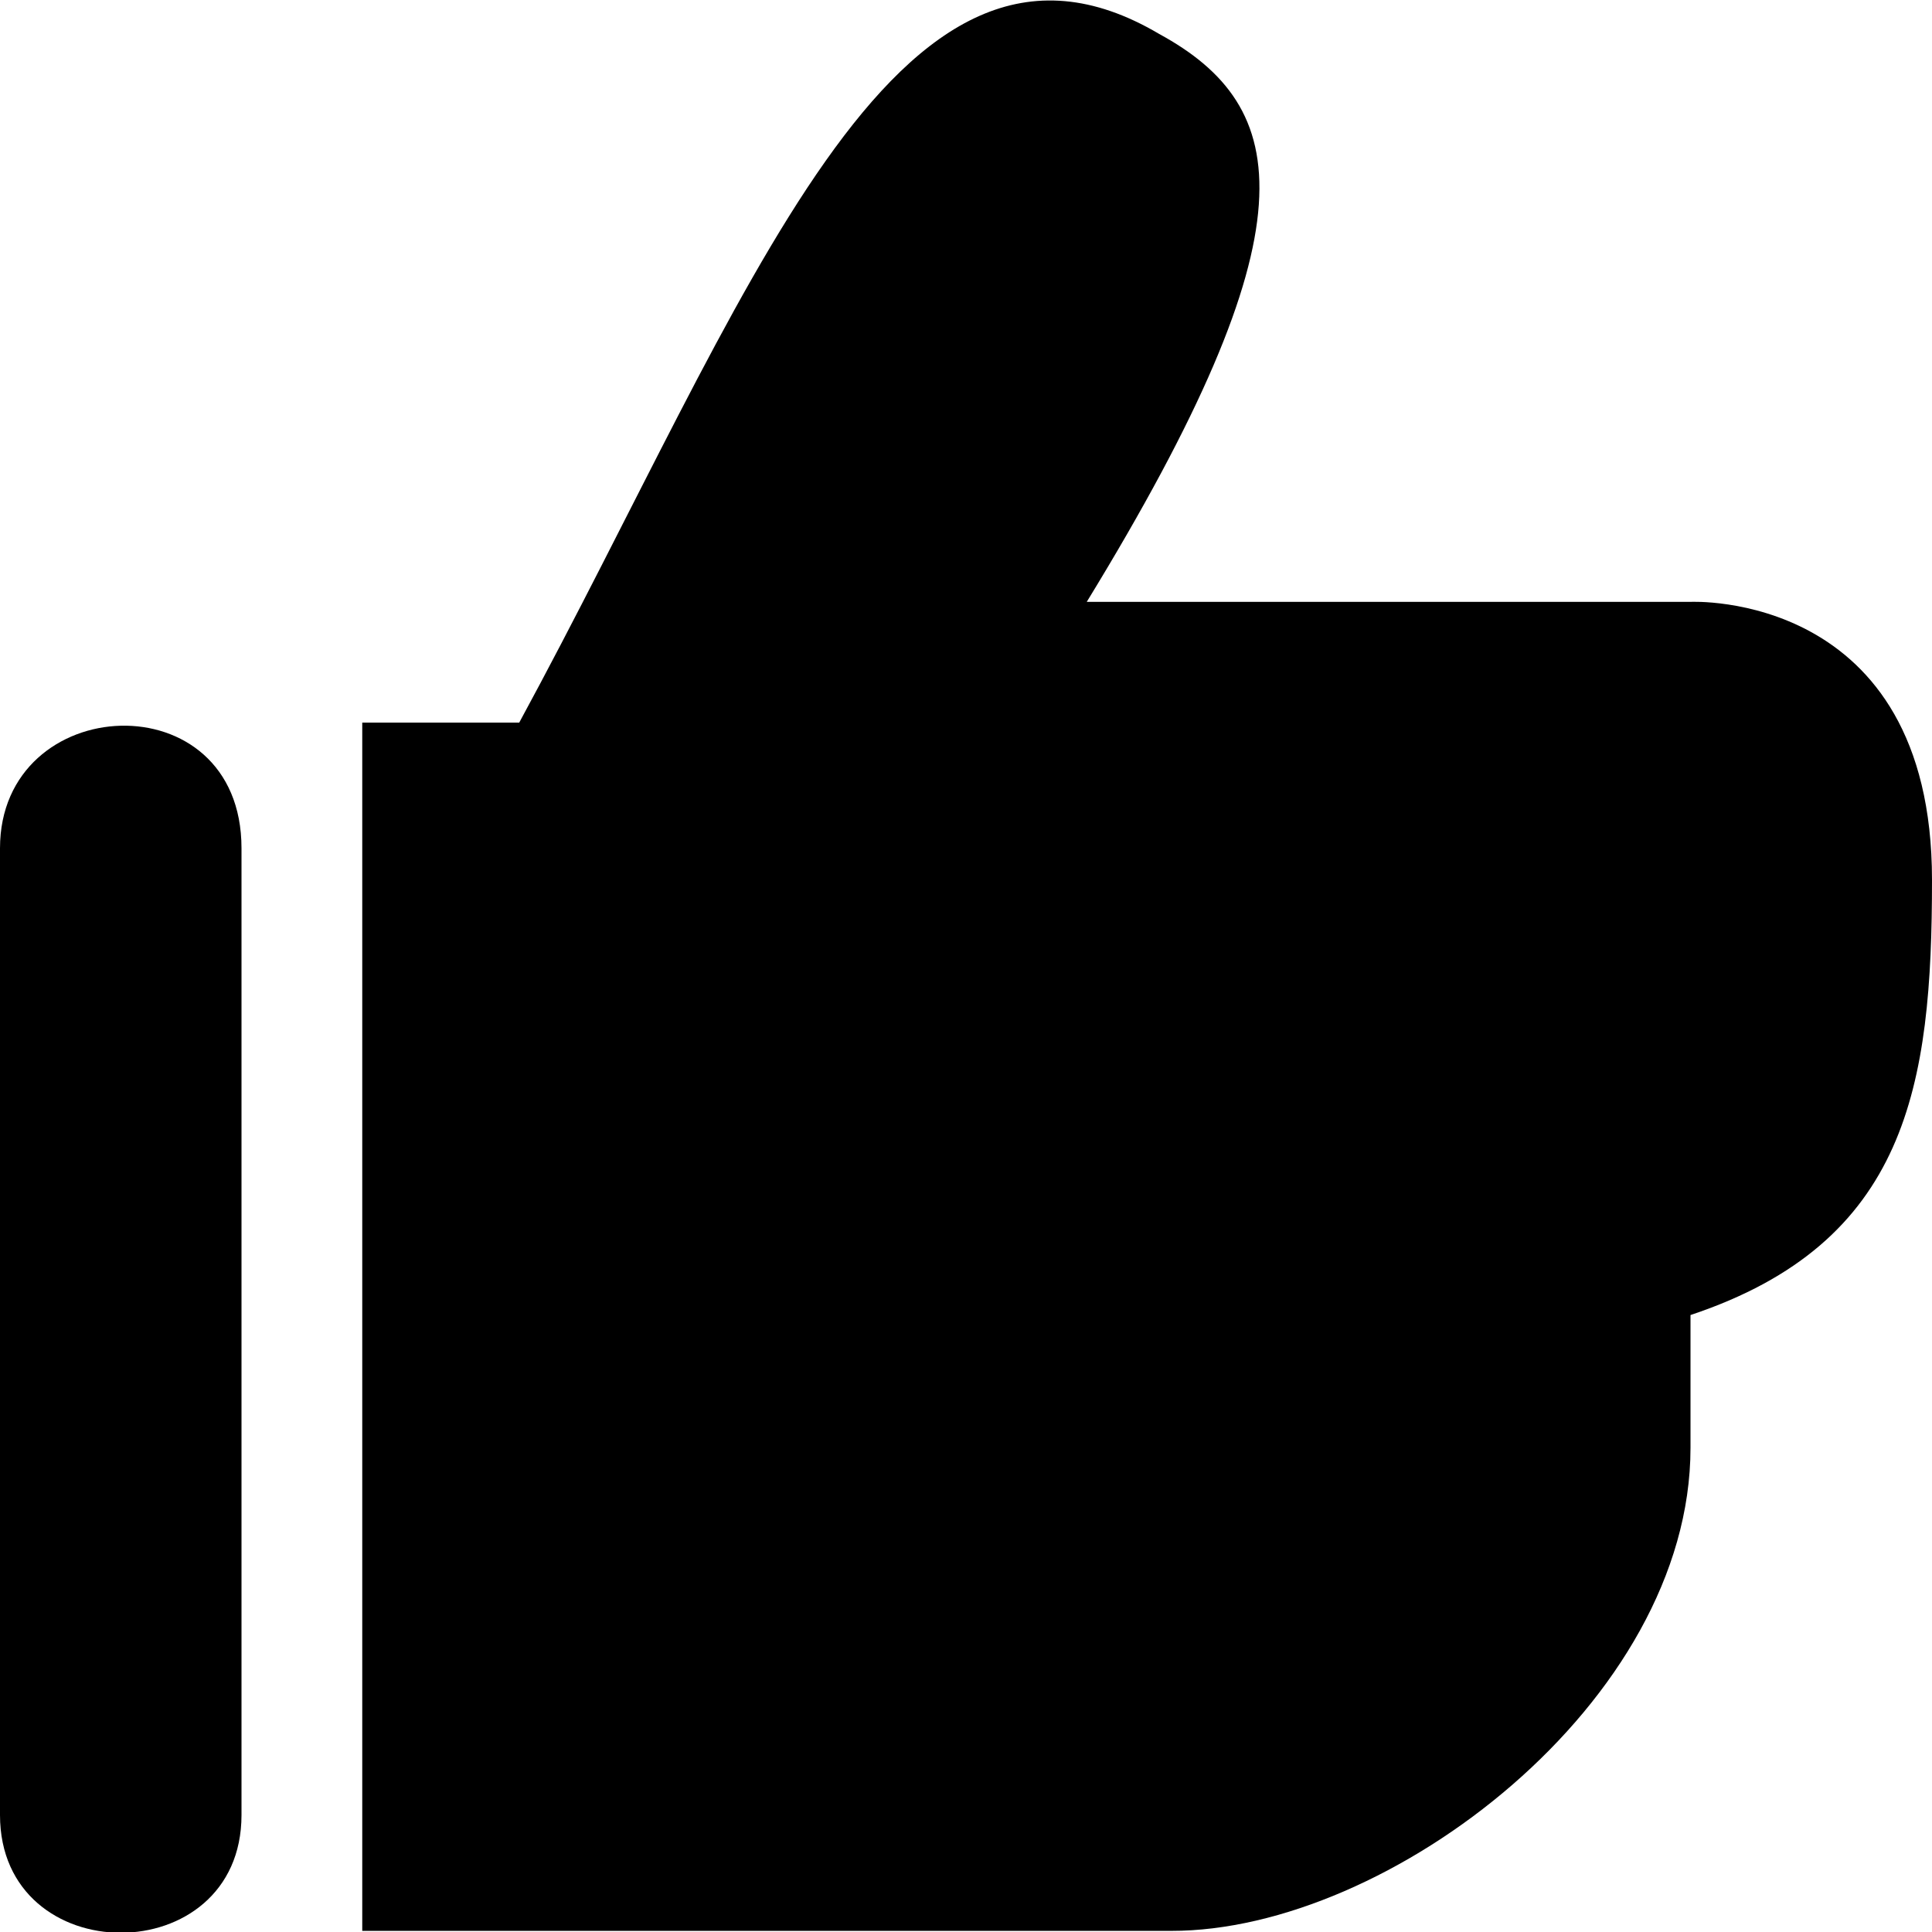
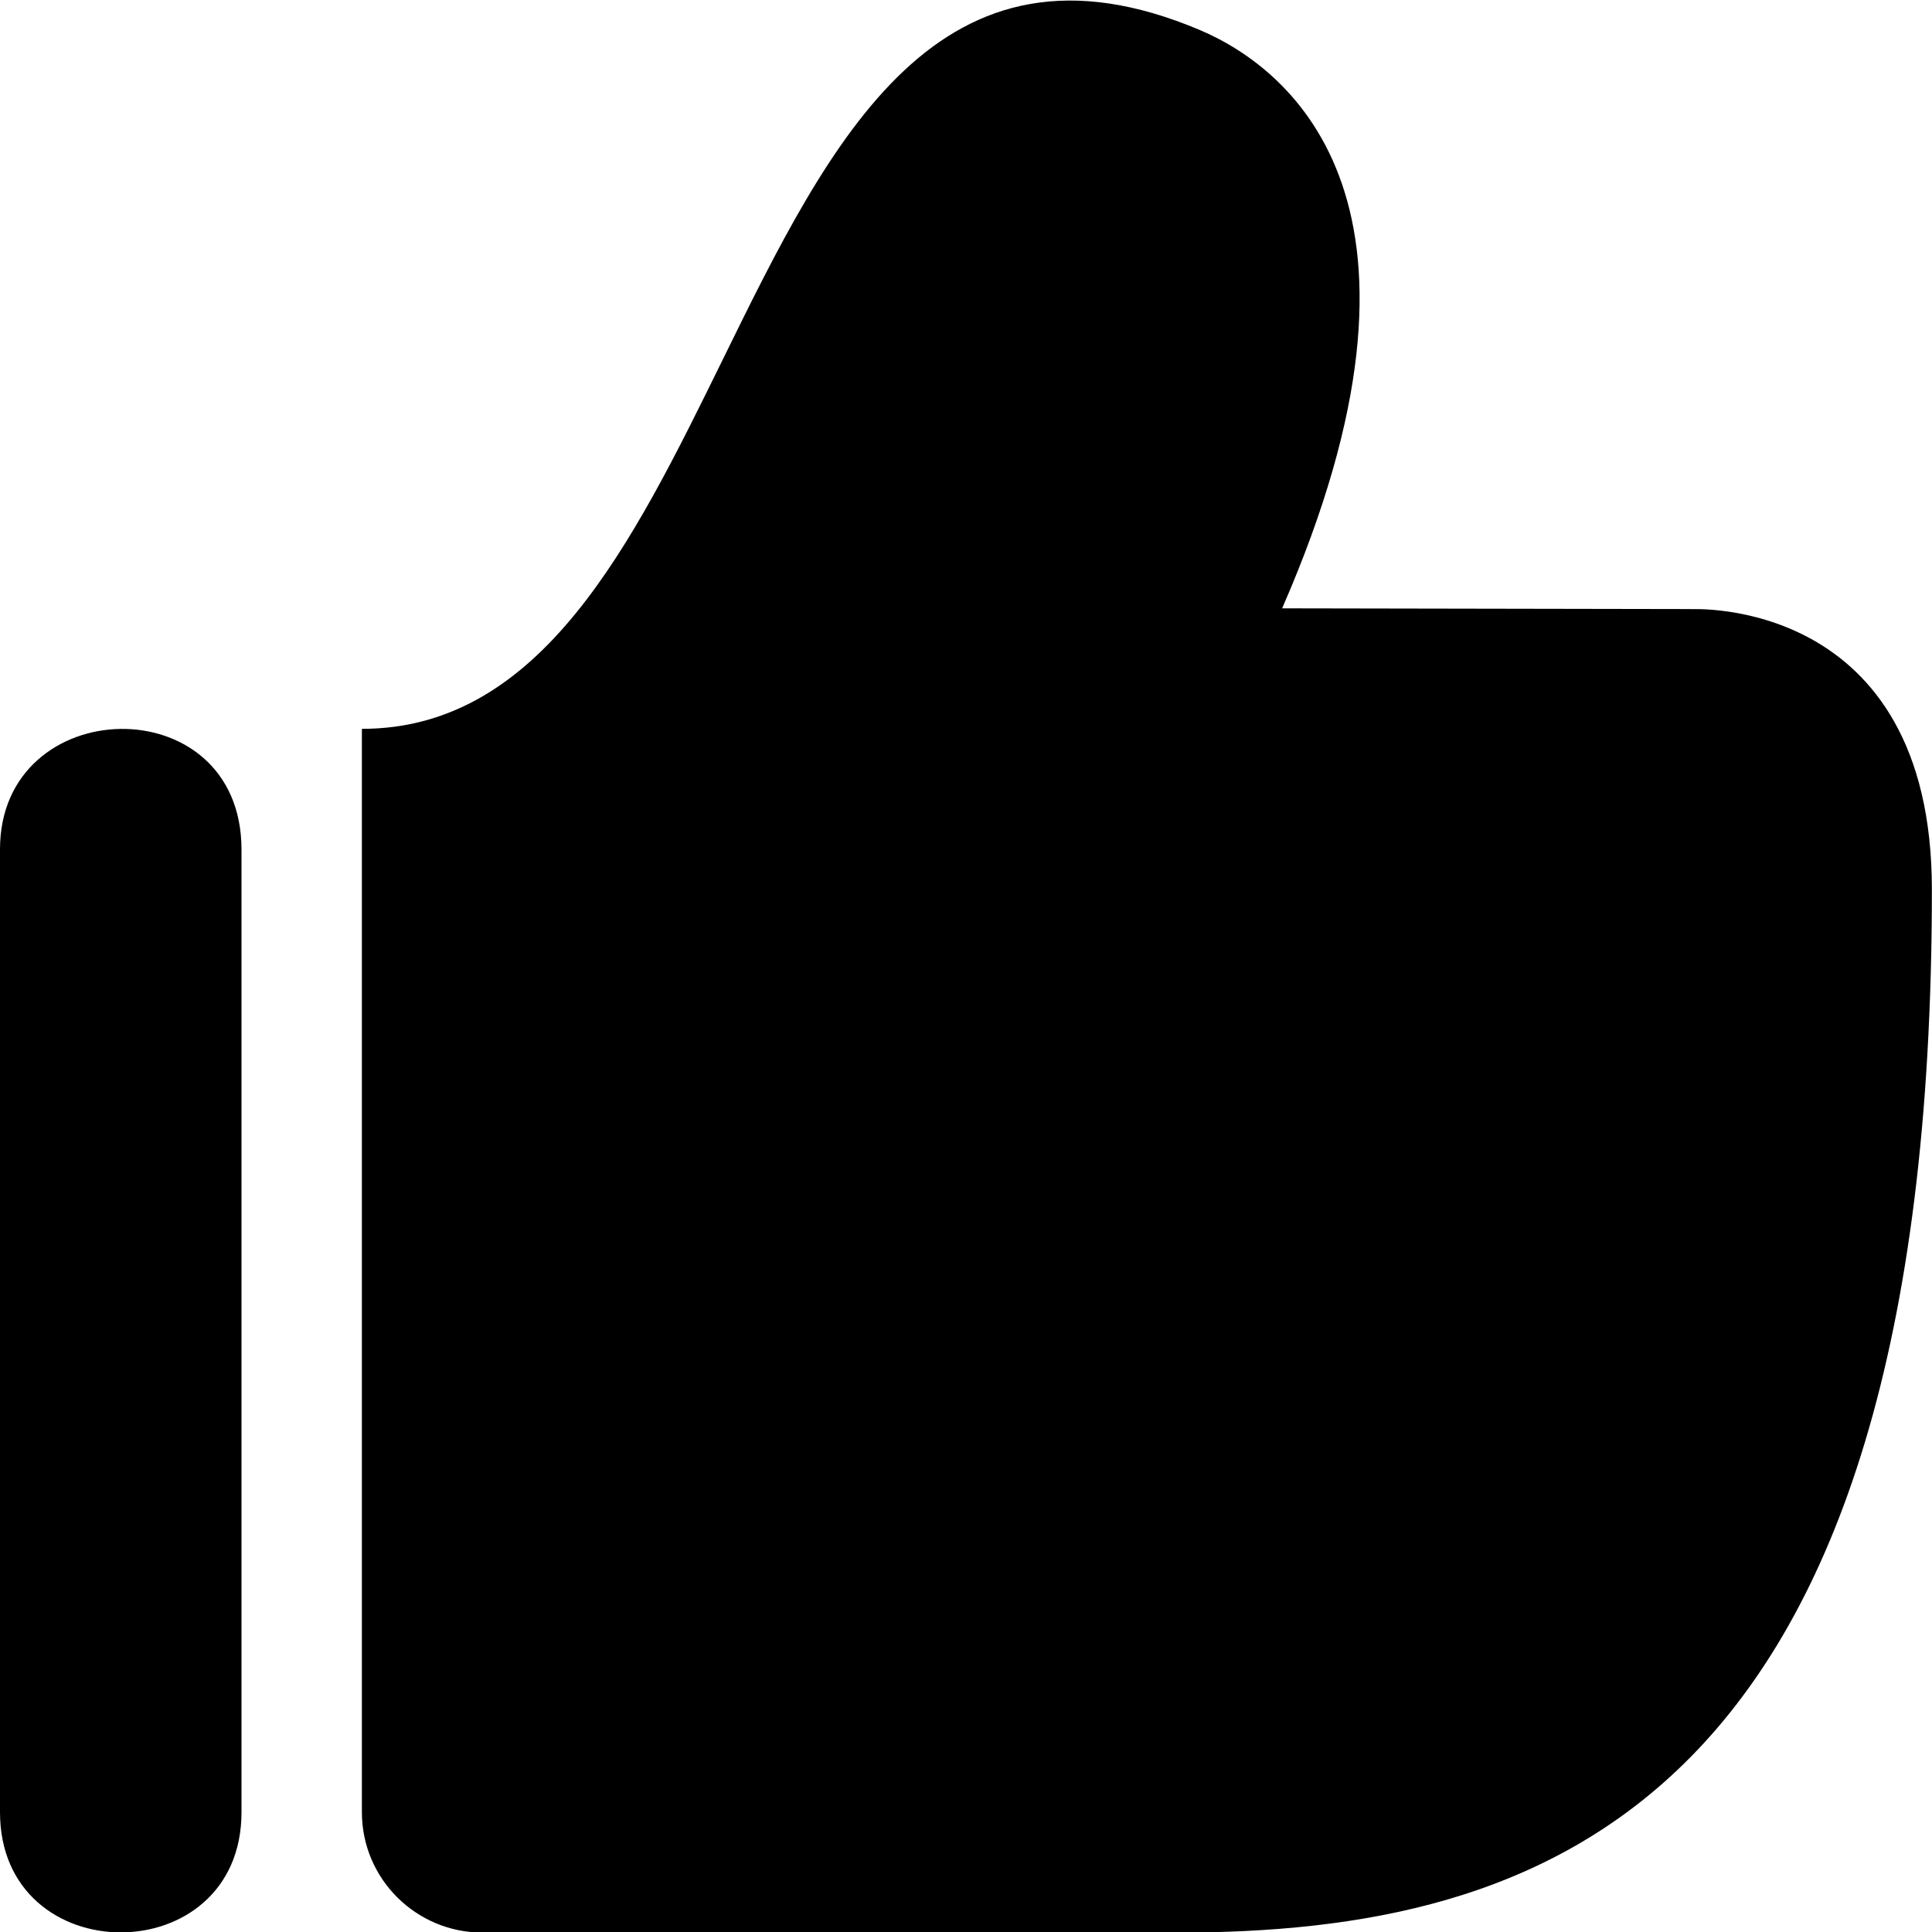
- <svg xmlns="http://www.w3.org/2000/svg" viewBox="0 0 512 512">
-   <path class="lexicon-icon-outline lx-thumbs-up-full-cuff" d="M0,224.8V481c0,41.6,64,41.6,64,0V224.8C64,179.9,0,183.1,0,224.8z" />
-   <path class="lexicon-icon-outline lx-thumbs-up-full-thumb" d="M512,233.2c0-76.9-64-73.7-64-73.7H288C348.8,60.2,342.4,28.2,307.2,9c-70.4-41.6-108.8,70.5-169.6,182.5H96v320.2h214.4C368,511.8,448,451,448,383.7v-35.2C505.6,329.3,512,287.7,512,233.2z" />
+ <svg xmlns="http://www.w3.org/2000/svg" viewBox="0 0 16 16">
+   <path class="lexicon-icon-outline" d="M14.002 5.045s2-.115 1.997 2.327c0 7.636-3.246 8.633-6.255 8.633H3.997c-.552 0-1-.446-1-.997V6.036c1.487 0 2.239-1.532 2.985-3.051C6.882 1.15 7.774-.667 9.94.25c.775.33 2.128 1.467.678 4.788l3.383.006ZM0 15.008V7.033c0-1.302 1.997-1.355 2 0v7.975c0 1.327-2 1.327-2 0Z" />
</svg>
